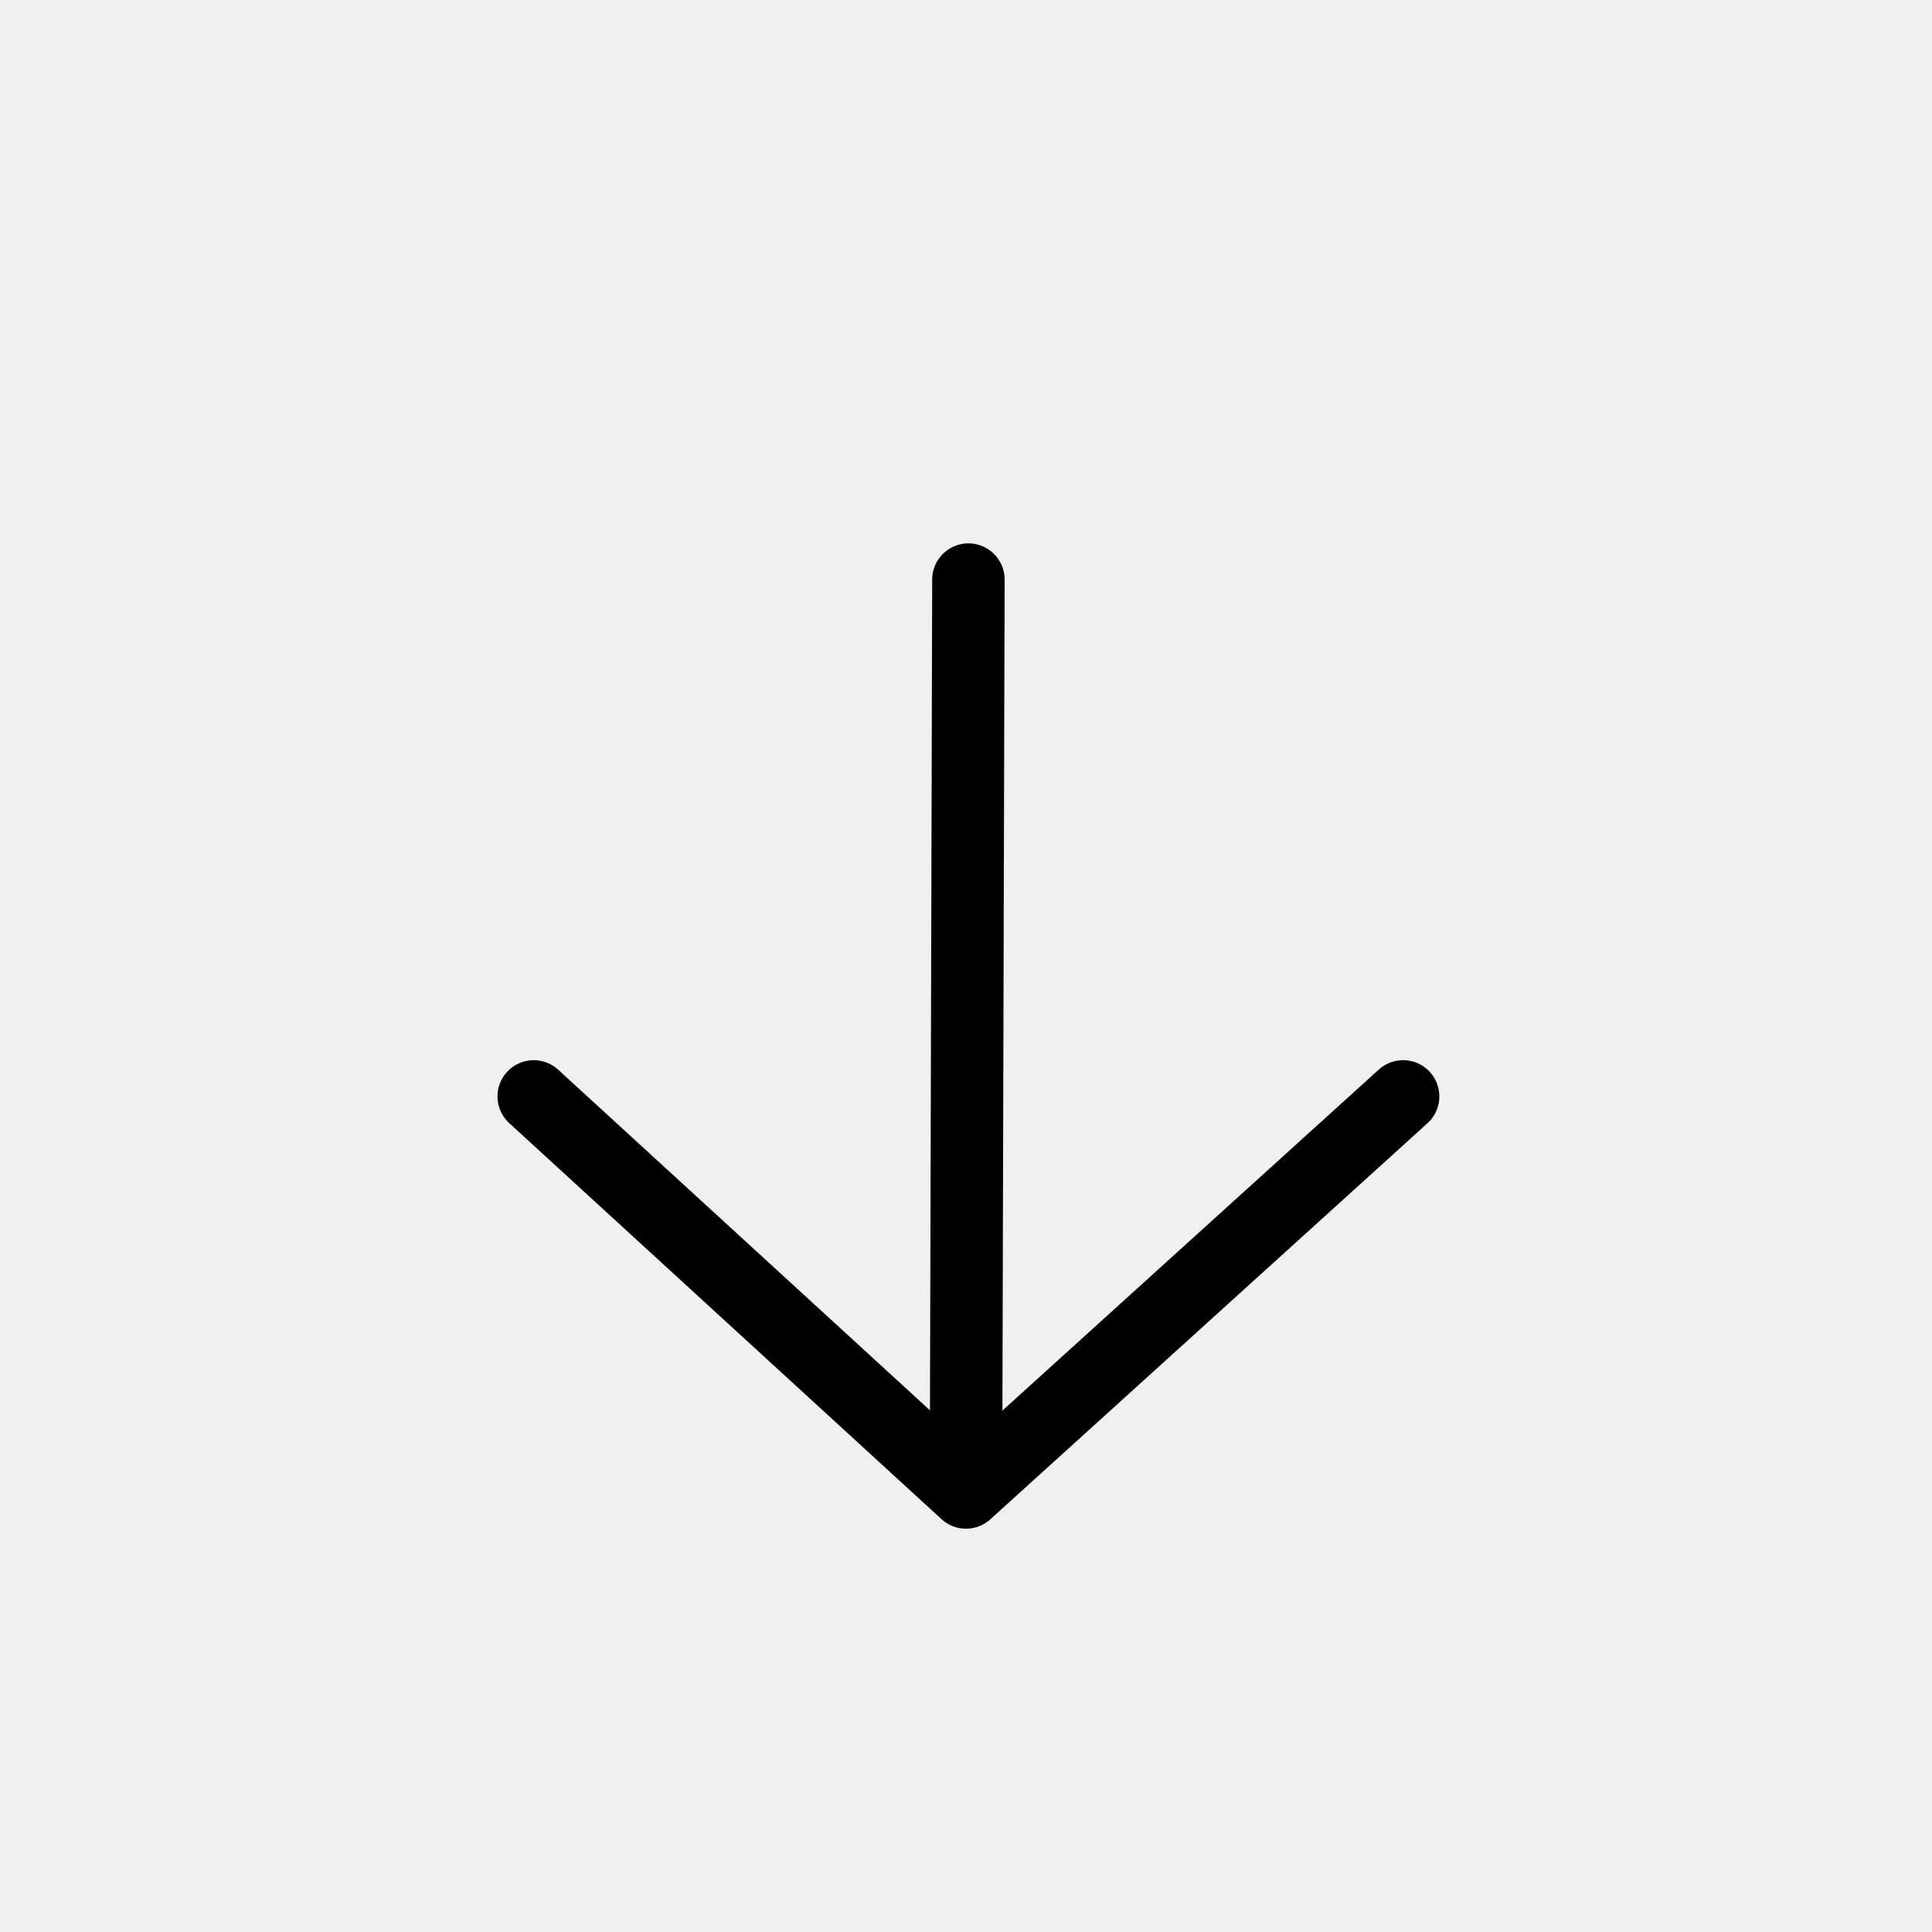
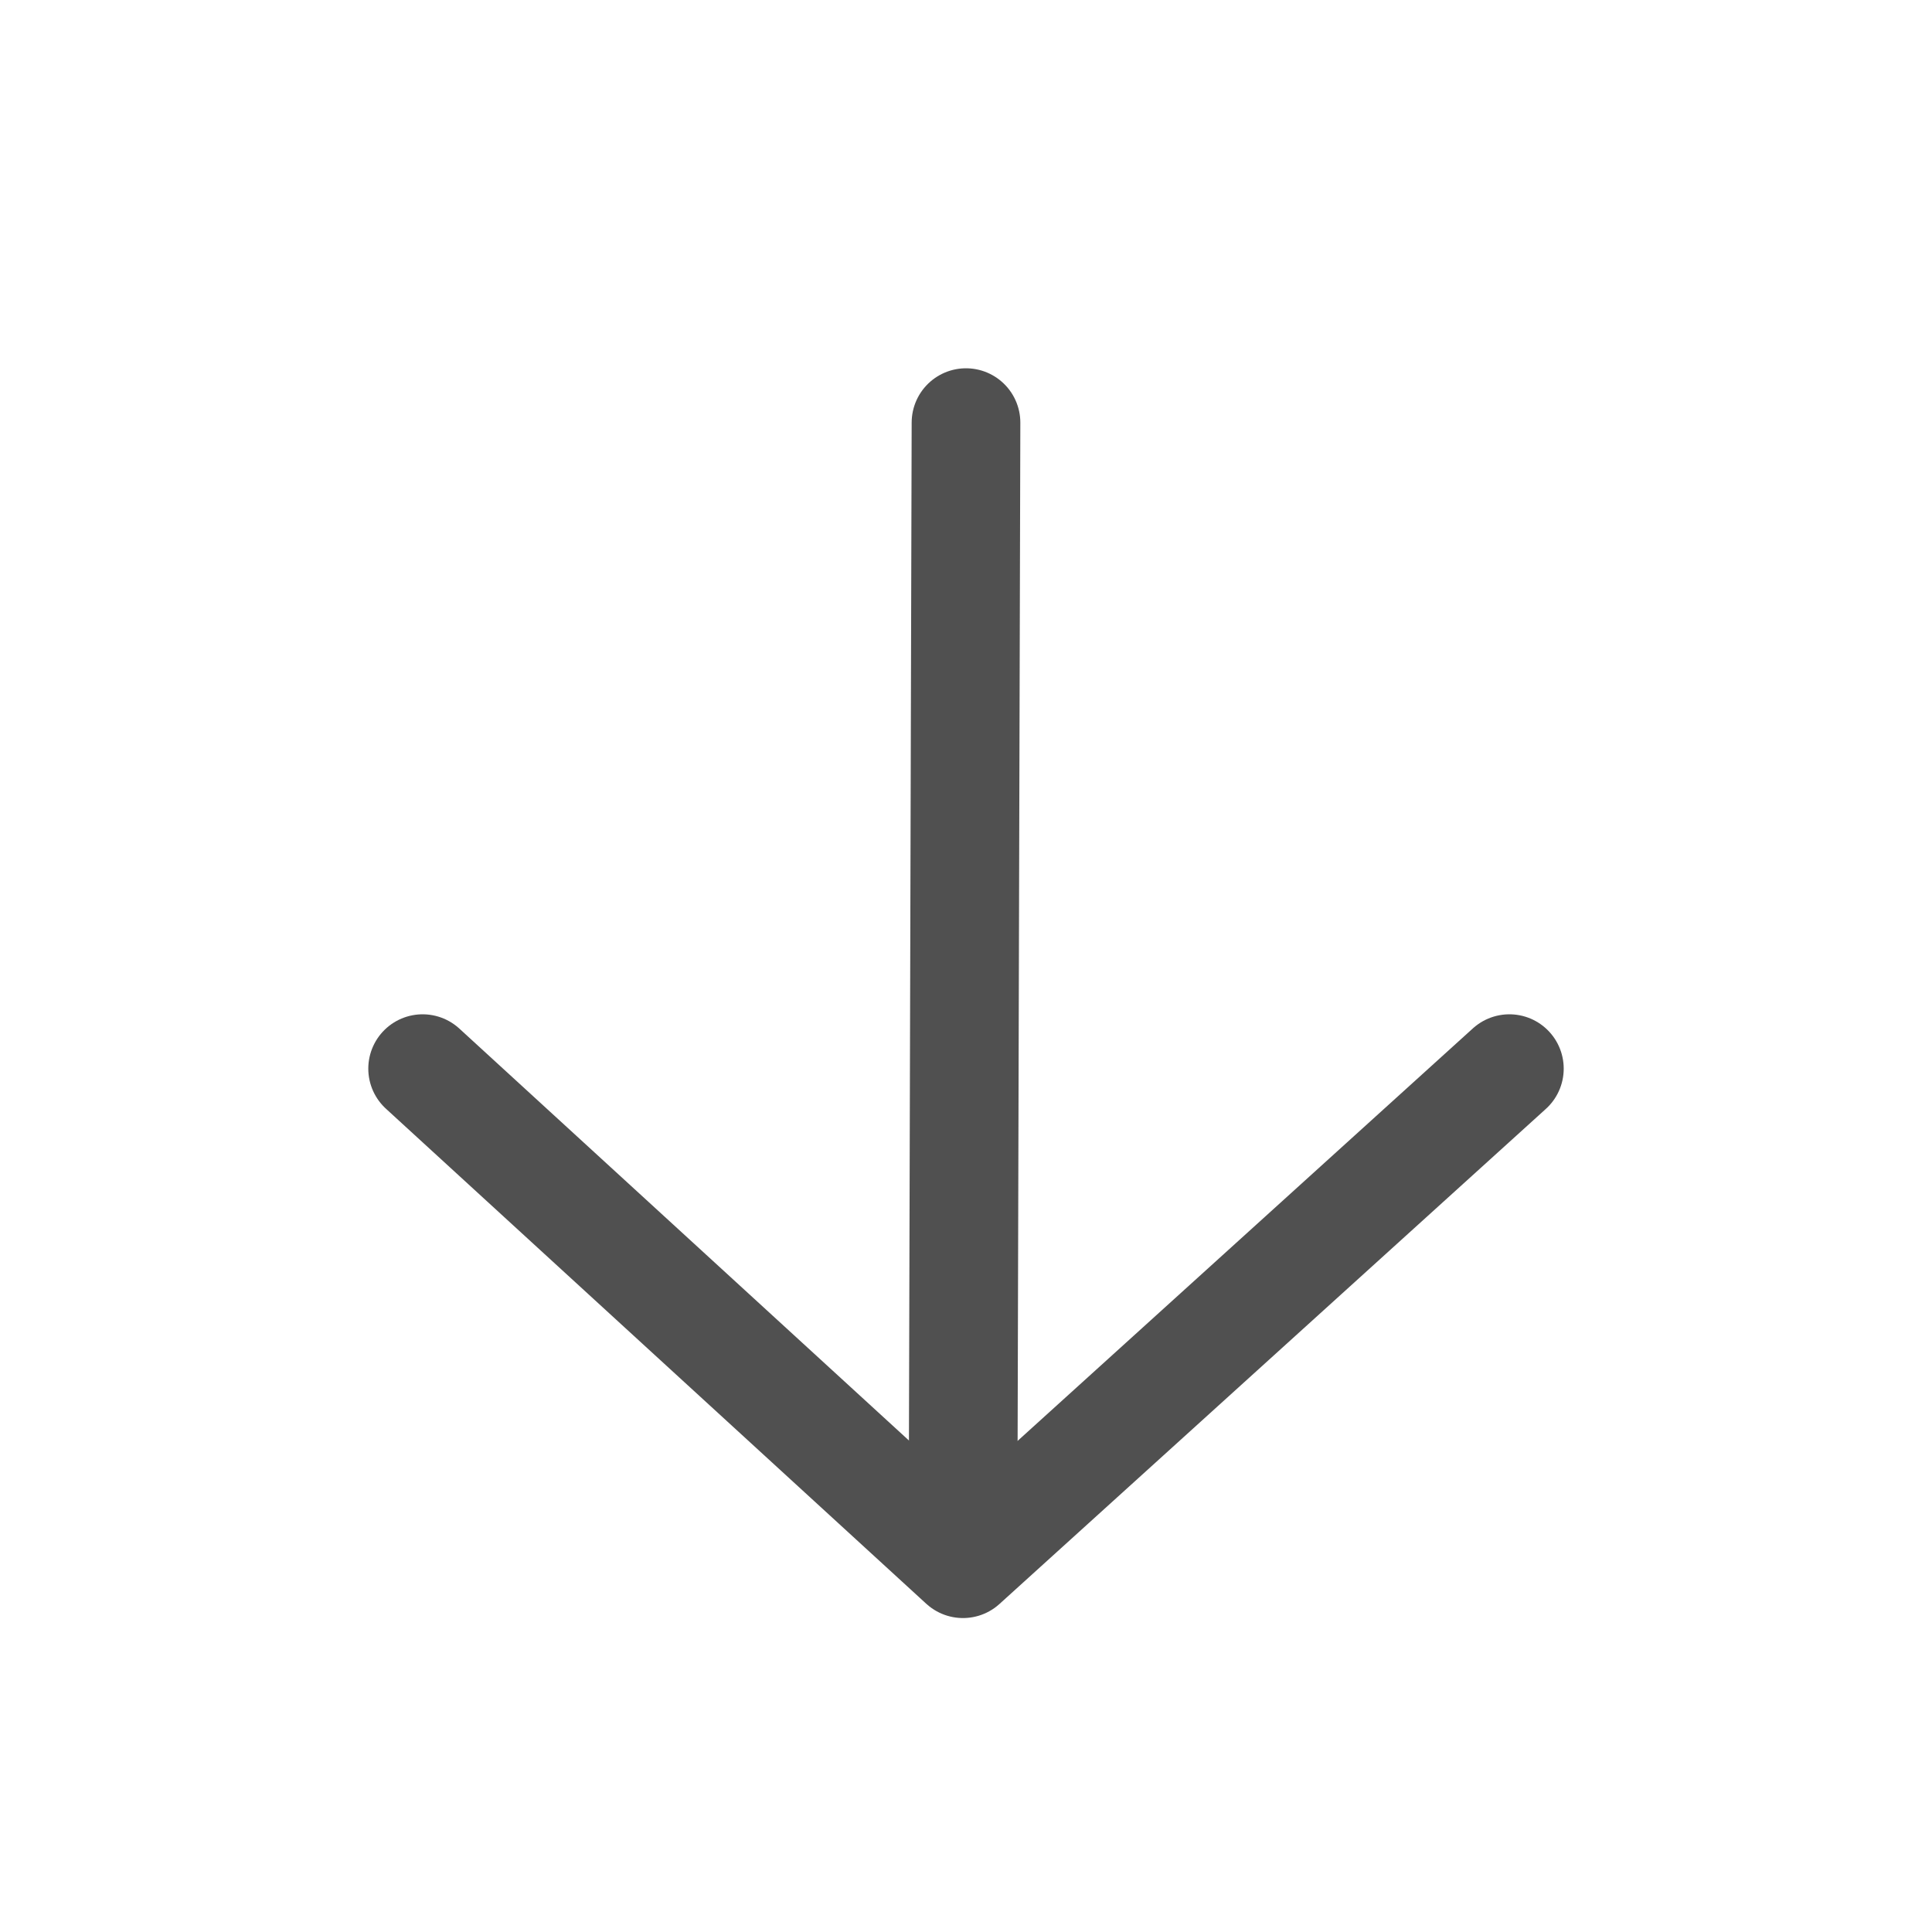
- <svg xmlns="http://www.w3.org/2000/svg" version="1.1" id="Layer_1" x="0px" y="0px" viewBox="0 0 80 80" style="enable-background:new 0 0 80 80;" xml:space="preserve">
-   <style type="text/css">
- 	.st0{fill:none;stroke:#000000;stroke-width:3;stroke-linecap:round;stroke-linejoin:round;}
- </style>
-   <polyline class="st0" points="58.1,45.4 40,61.8 22.1,45.4 " />
-   <line class="st0" x1="40.1" y1="24" x2="40" y2="61.4" />
+ <svg xmlns="http://www.w3.org/2000/svg" width="32" height="32" viewBox="0 0 32 32" fill="none">
+   <rect width="32" height="32" fill="white" />
+   <path d="M25 17.7L15.95 25.9L7 17.7" stroke="#505050" stroke-width="1.8" stroke-linecap="round" stroke-linejoin="round" />
+   <path d="M16 7L15.95 25.7" stroke="#505050" stroke-width="1.8" stroke-linecap="round" stroke-linejoin="round" />
</svg>
